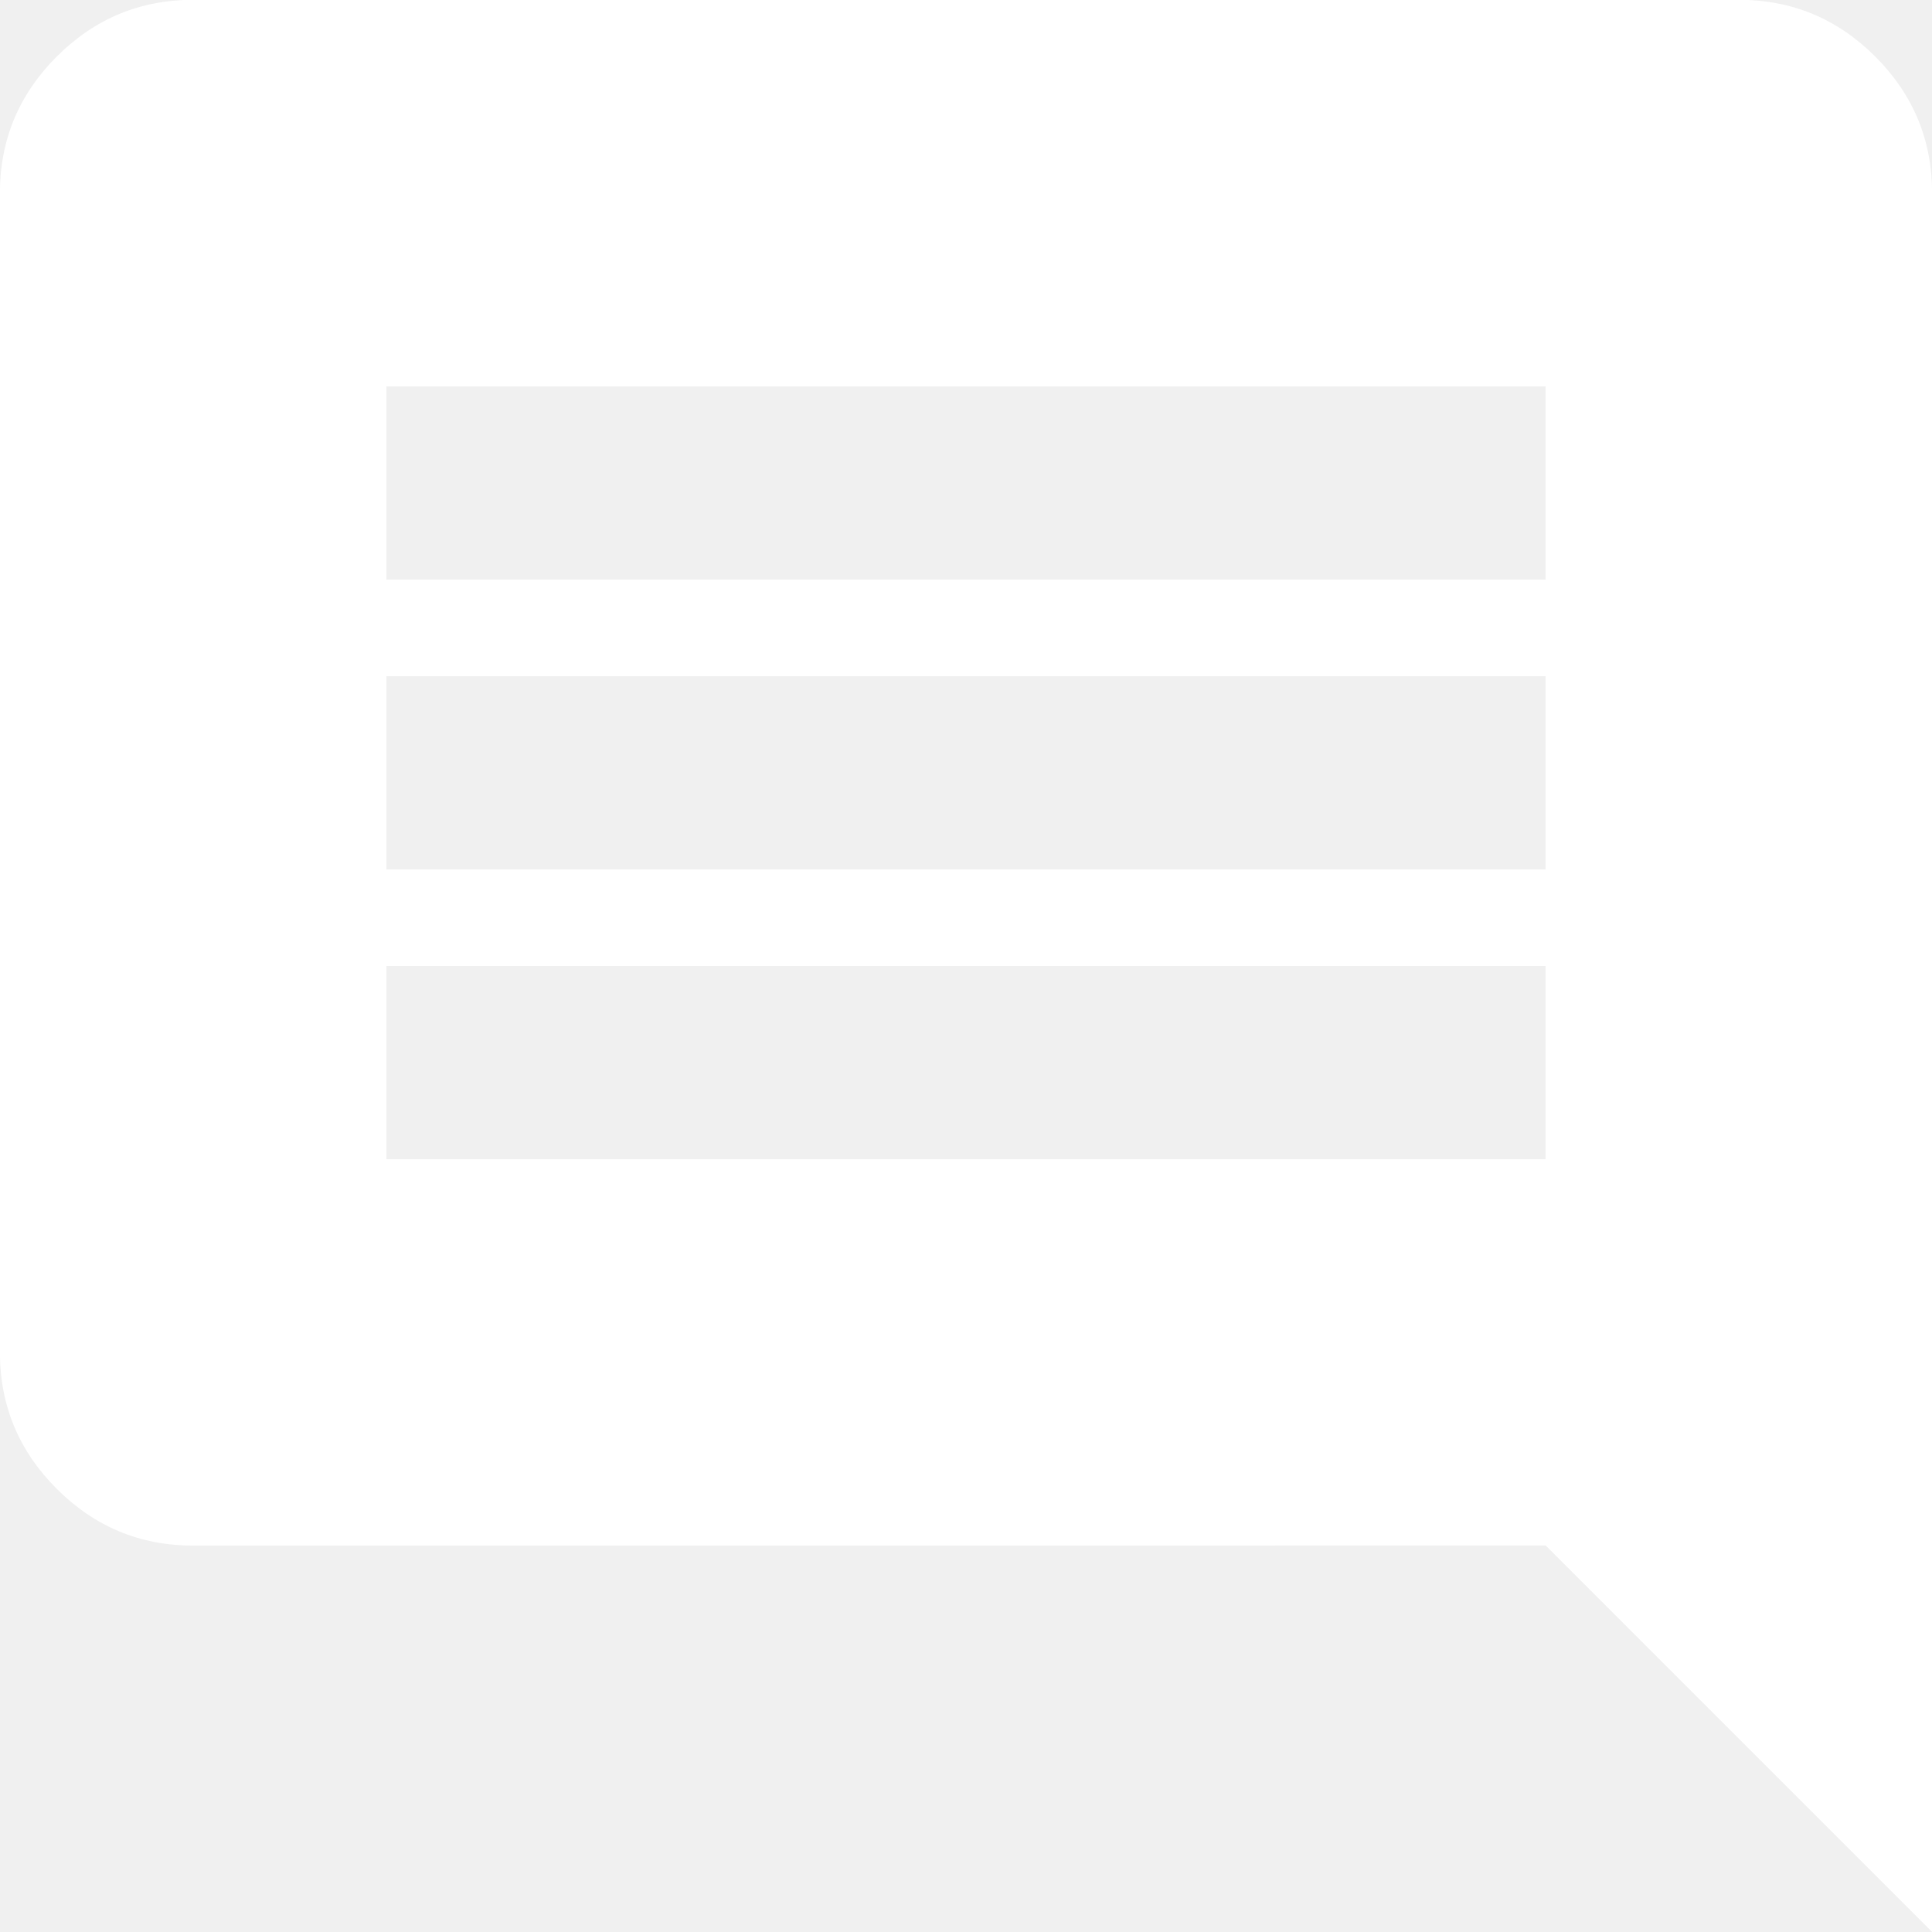
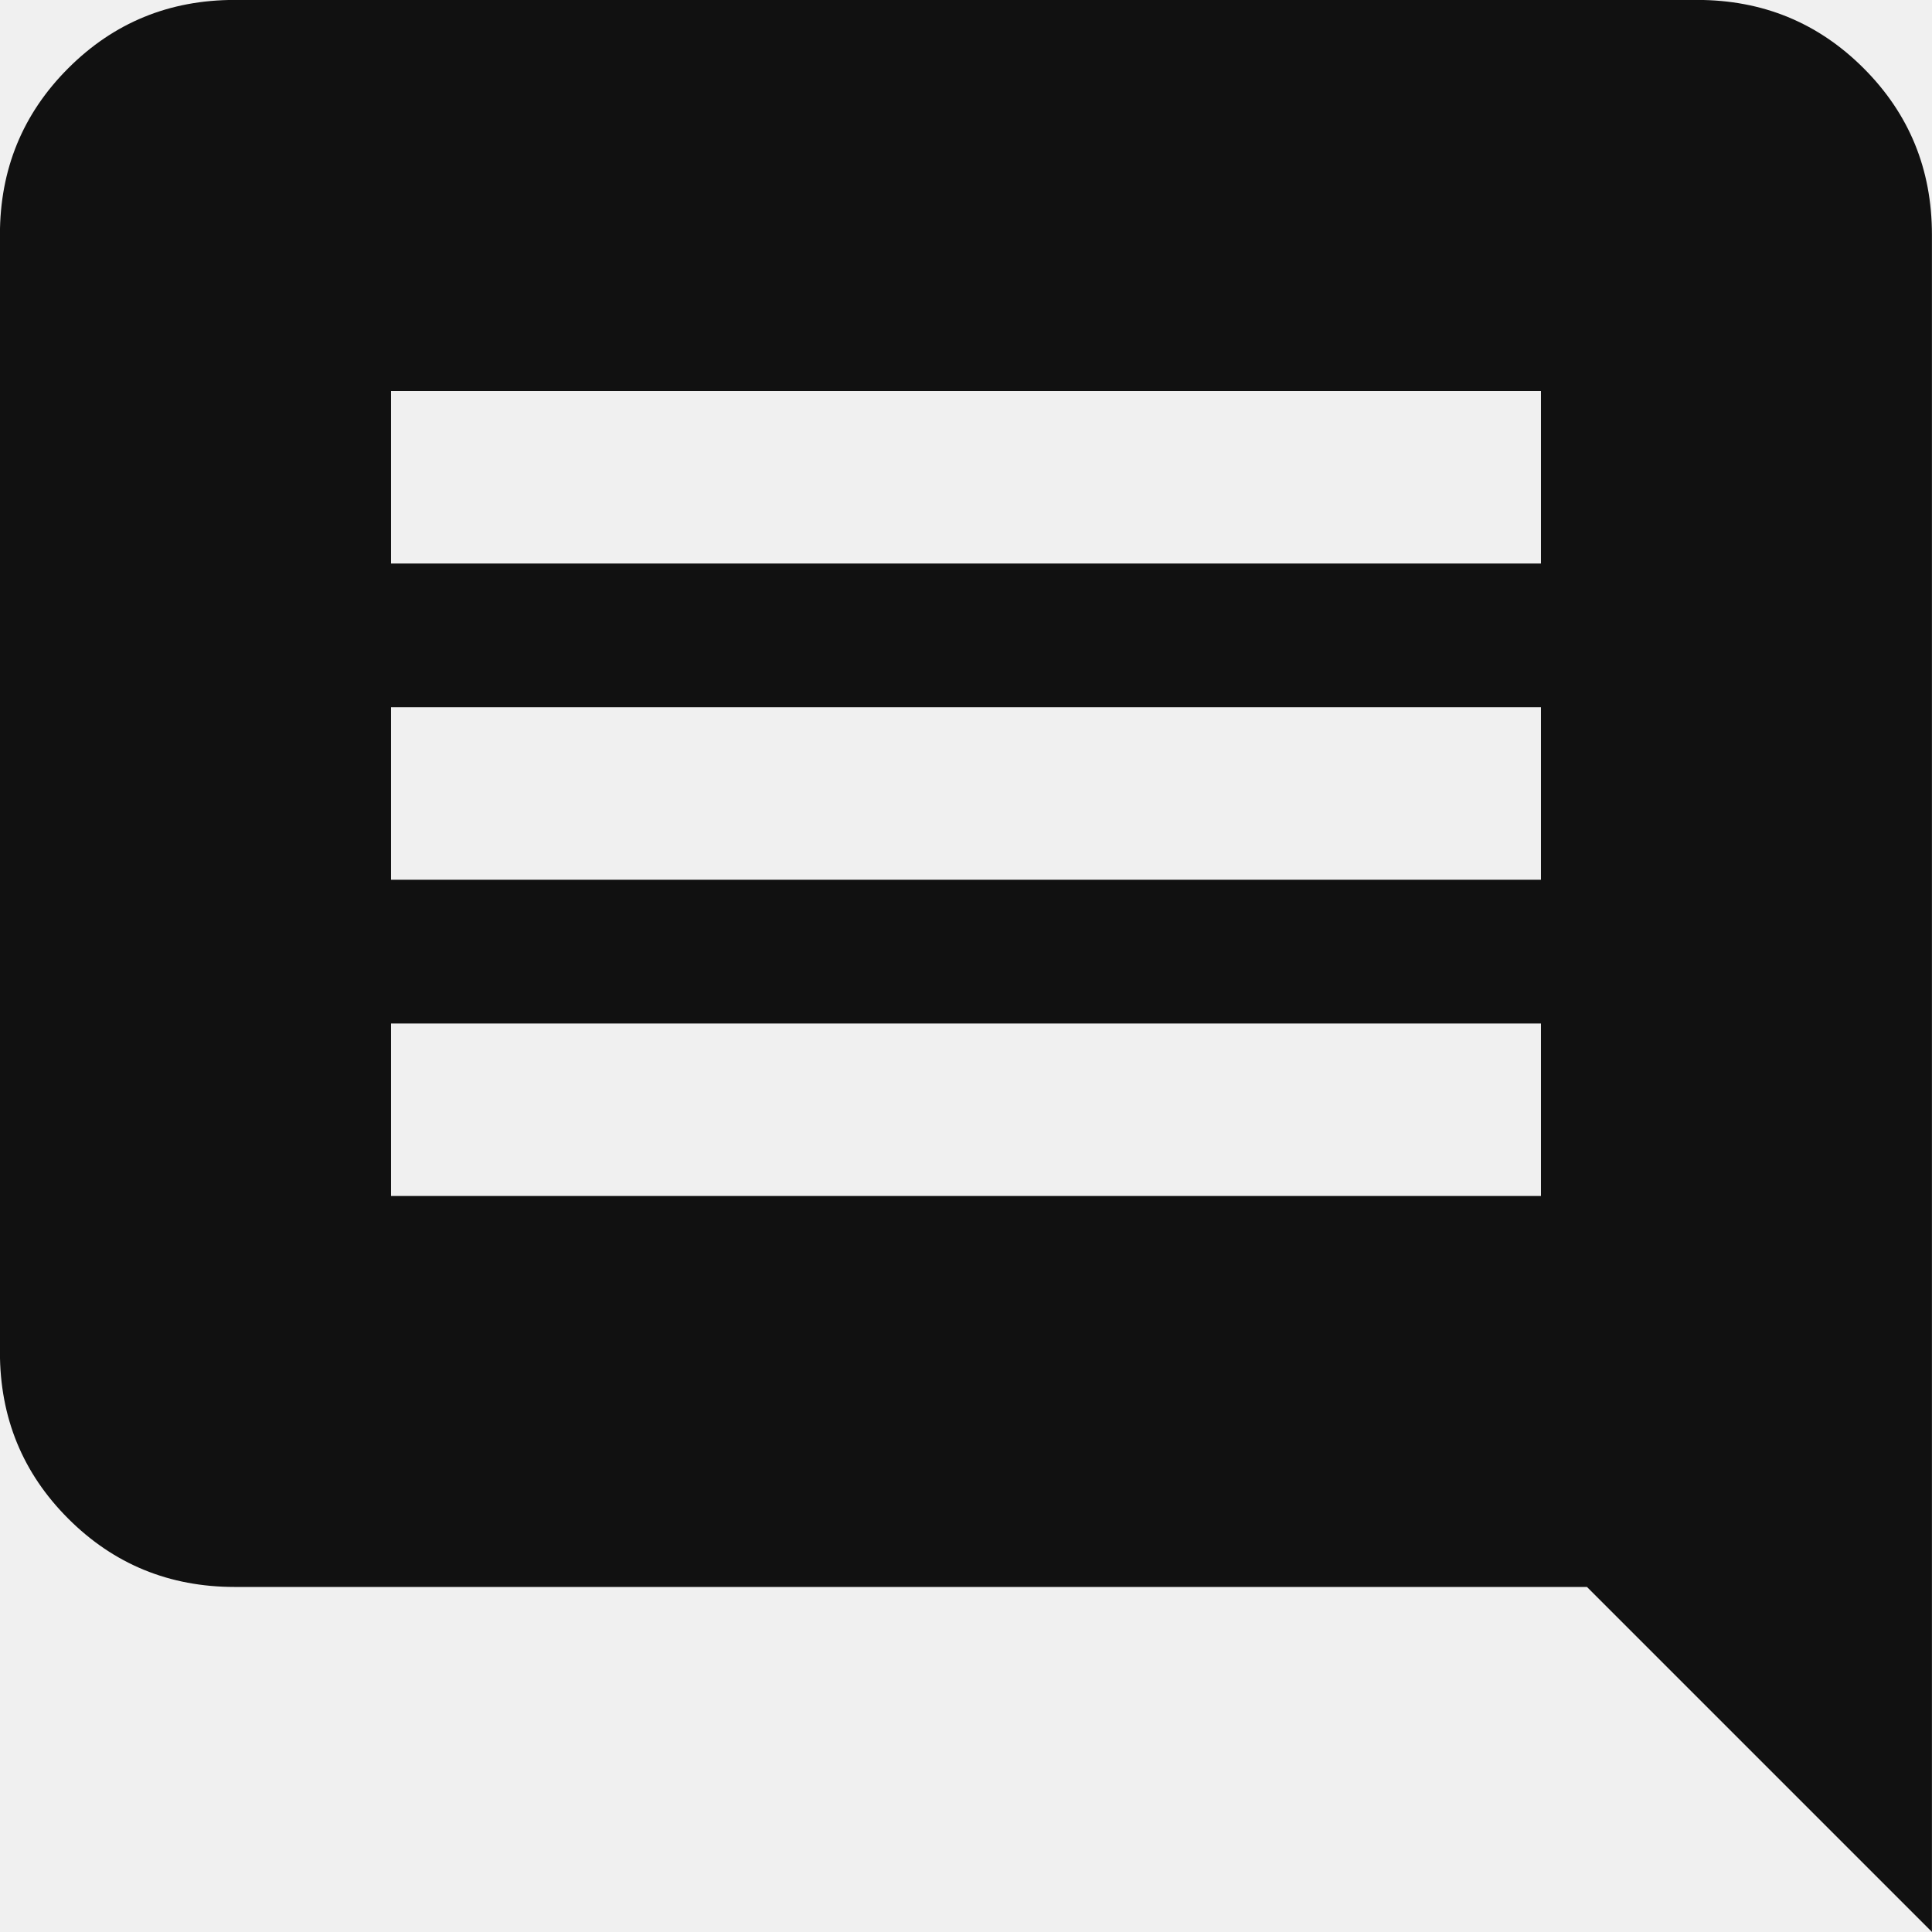
- <svg xmlns="http://www.w3.org/2000/svg" version="1.1" width="20" height="20" viewBox="0,0,20,20">
-   <g transform="translate(-230,-170)">
-     <g fill="#ffffff" stroke="none" stroke-miterlimit="10">
-       <path d="M234,182h12v-2h-12zM234,179h12v-2h-12zM234,176h12v-2h-12zM232,186c-0.55,0 -1.021,-0.196 -1.413,-0.588c-0.392,-0.392 -0.588,-0.863 -0.588,-1.413v-12c0,-0.55 0.196,-1.021 0.588,-1.413c0.392,-0.392 0.863,-0.588 1.413,-0.588h16c0.55,0 1.021,0.196 1.413,0.588c0.392,0.392 0.588,0.863 0.588,1.413v18l-4,-4z" />
+ <svg xmlns="http://www.w3.org/2000/svg" version="1.1" width="16.801" height="16.801" viewBox="0,0,16.801,16.801">
+   <g transform="translate(-231.5996,-171.5996)">
+     <g fill="#111111" stroke="none" stroke-miterlimit="10">
+       <path d="M235,182h10v-1.5h-10zM235,179.25h10v-1.5h-10zM235,176.5h10v-1.5h-10zM233.641,185.4c-0.569,0 -1.052,-0.198 -1.448,-0.594c-0.396,-0.396 -0.594,-0.878 -0.594,-1.448v-9.717c0,-0.569 0.198,-1.052 0.594,-1.448c0.396,-0.396 0.878,-0.594 1.448,-0.594h12.717c0.569,0 1.052,0.198 1.448,0.594c0.396,0.396 0.594,0.878 0.594,1.448v14.759l-3,-3z" />
    </g>
  </g>
</svg>
